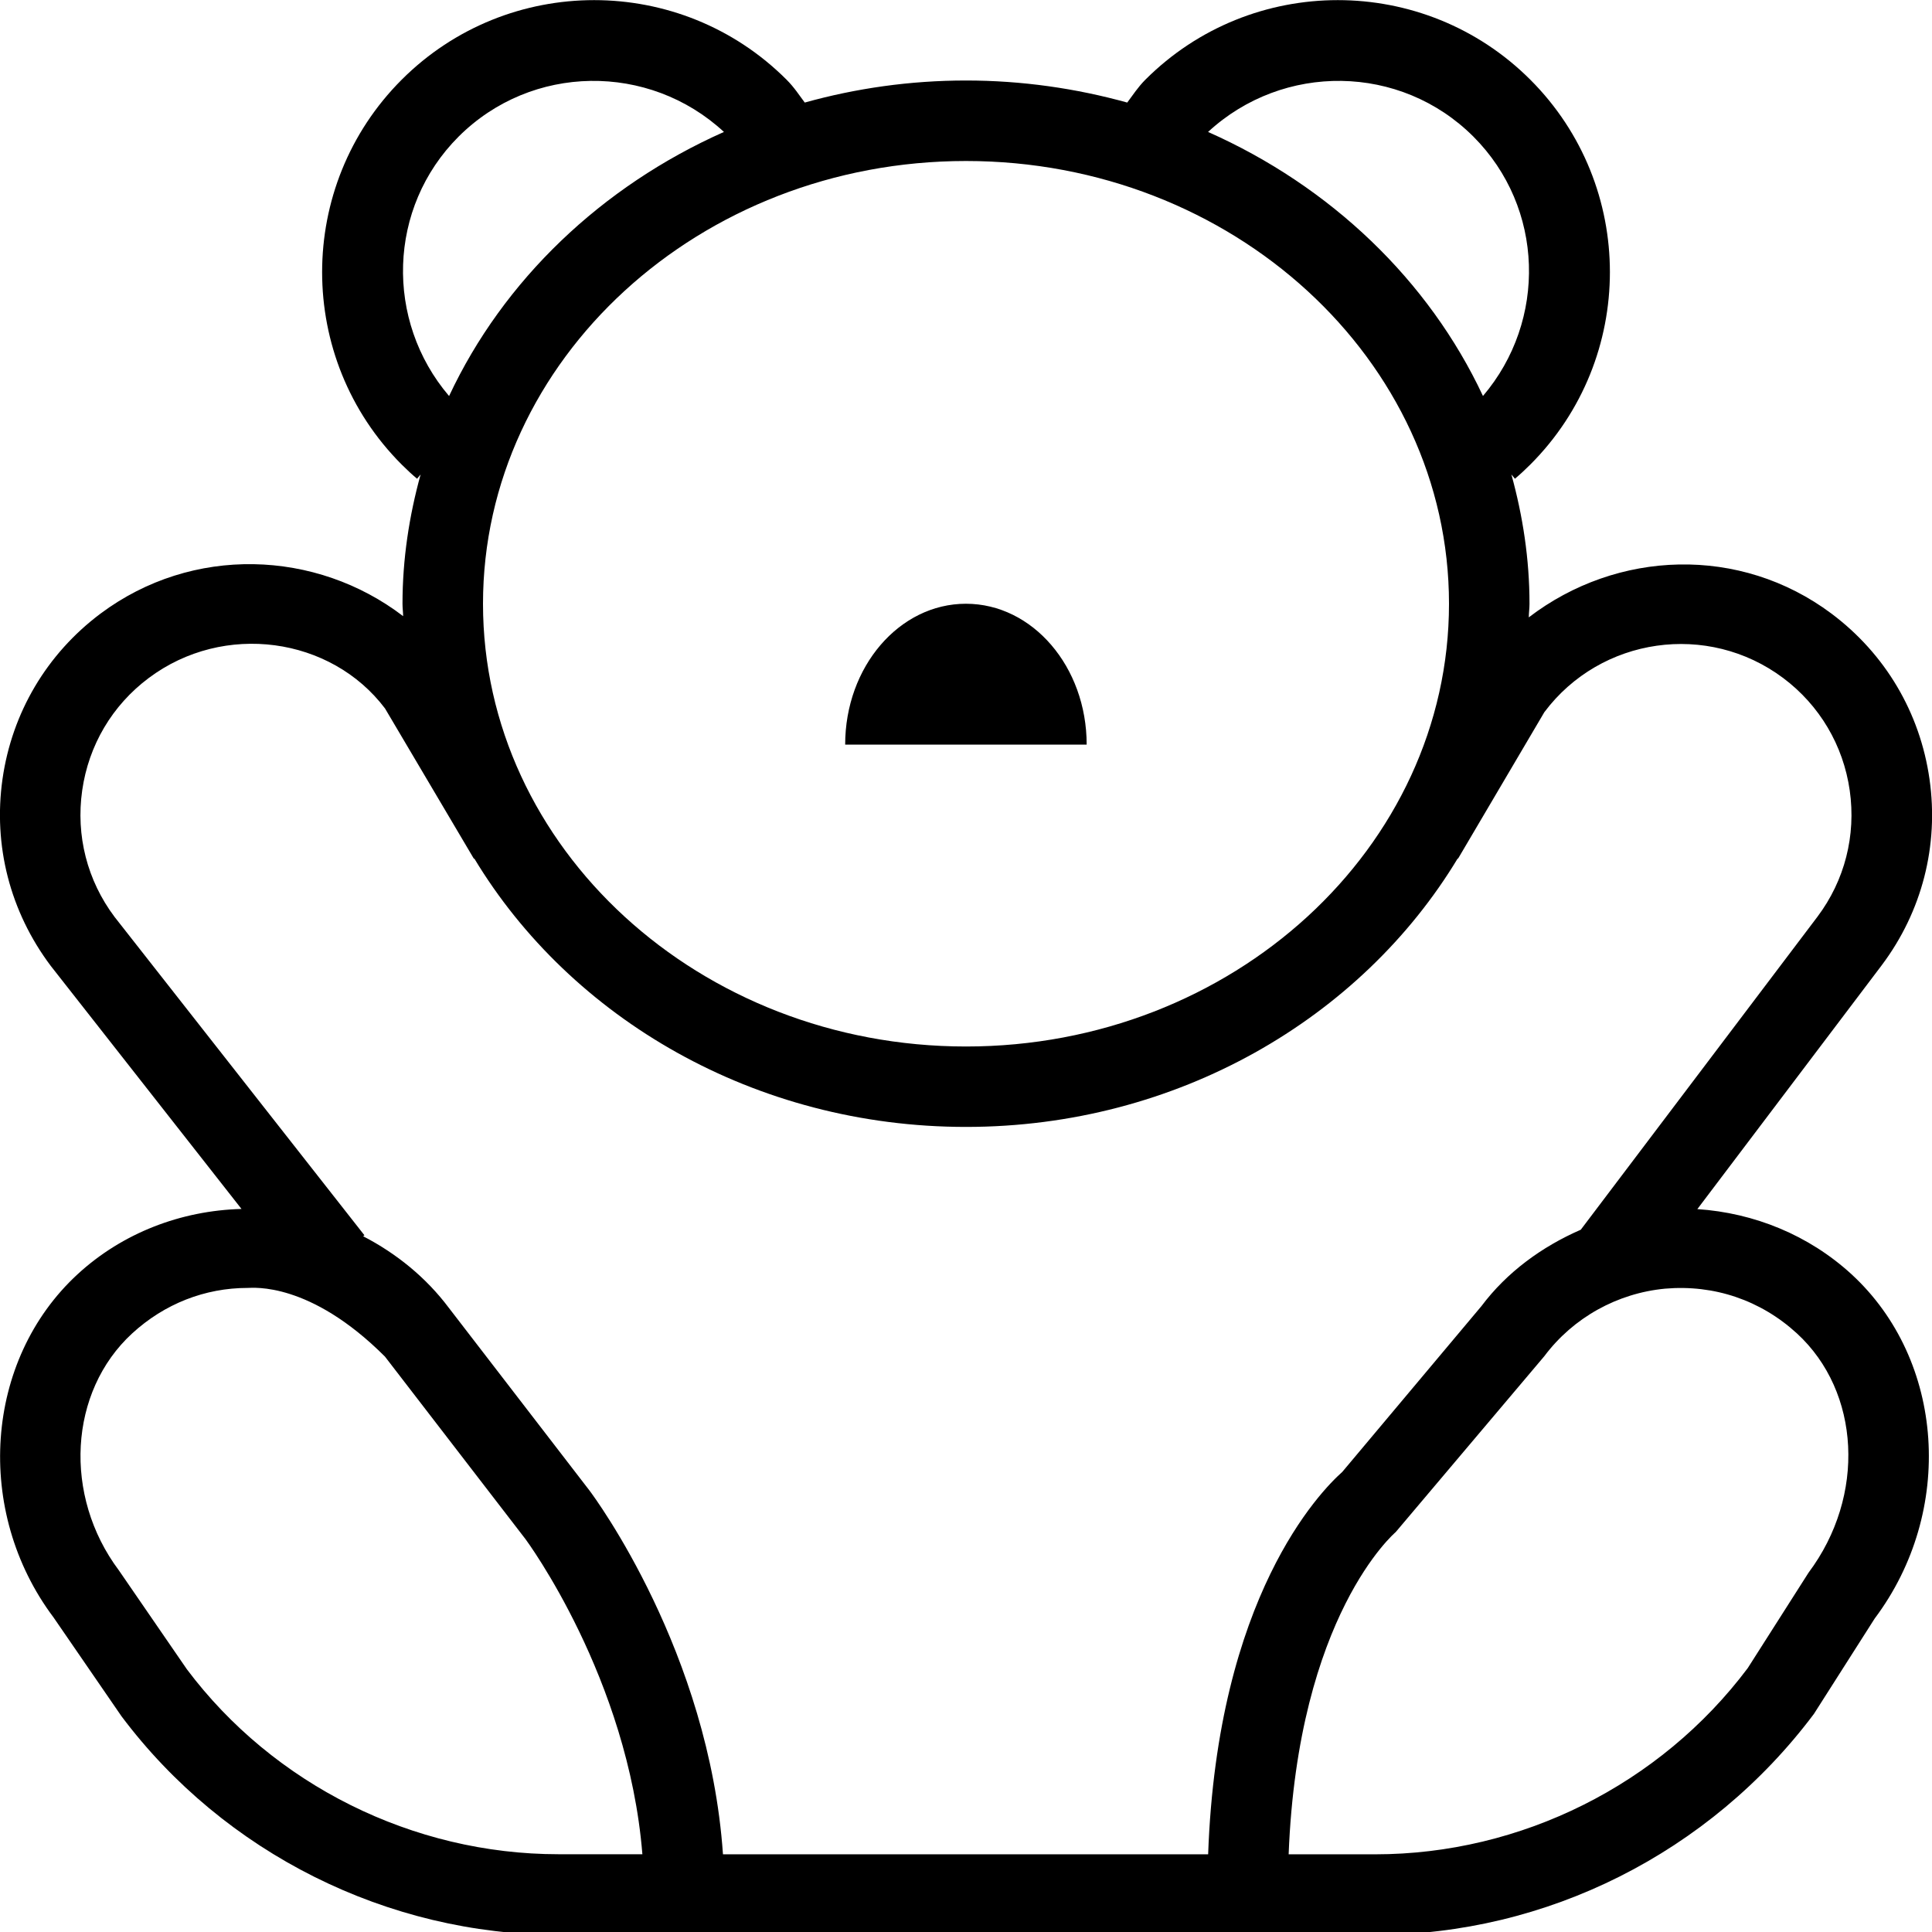
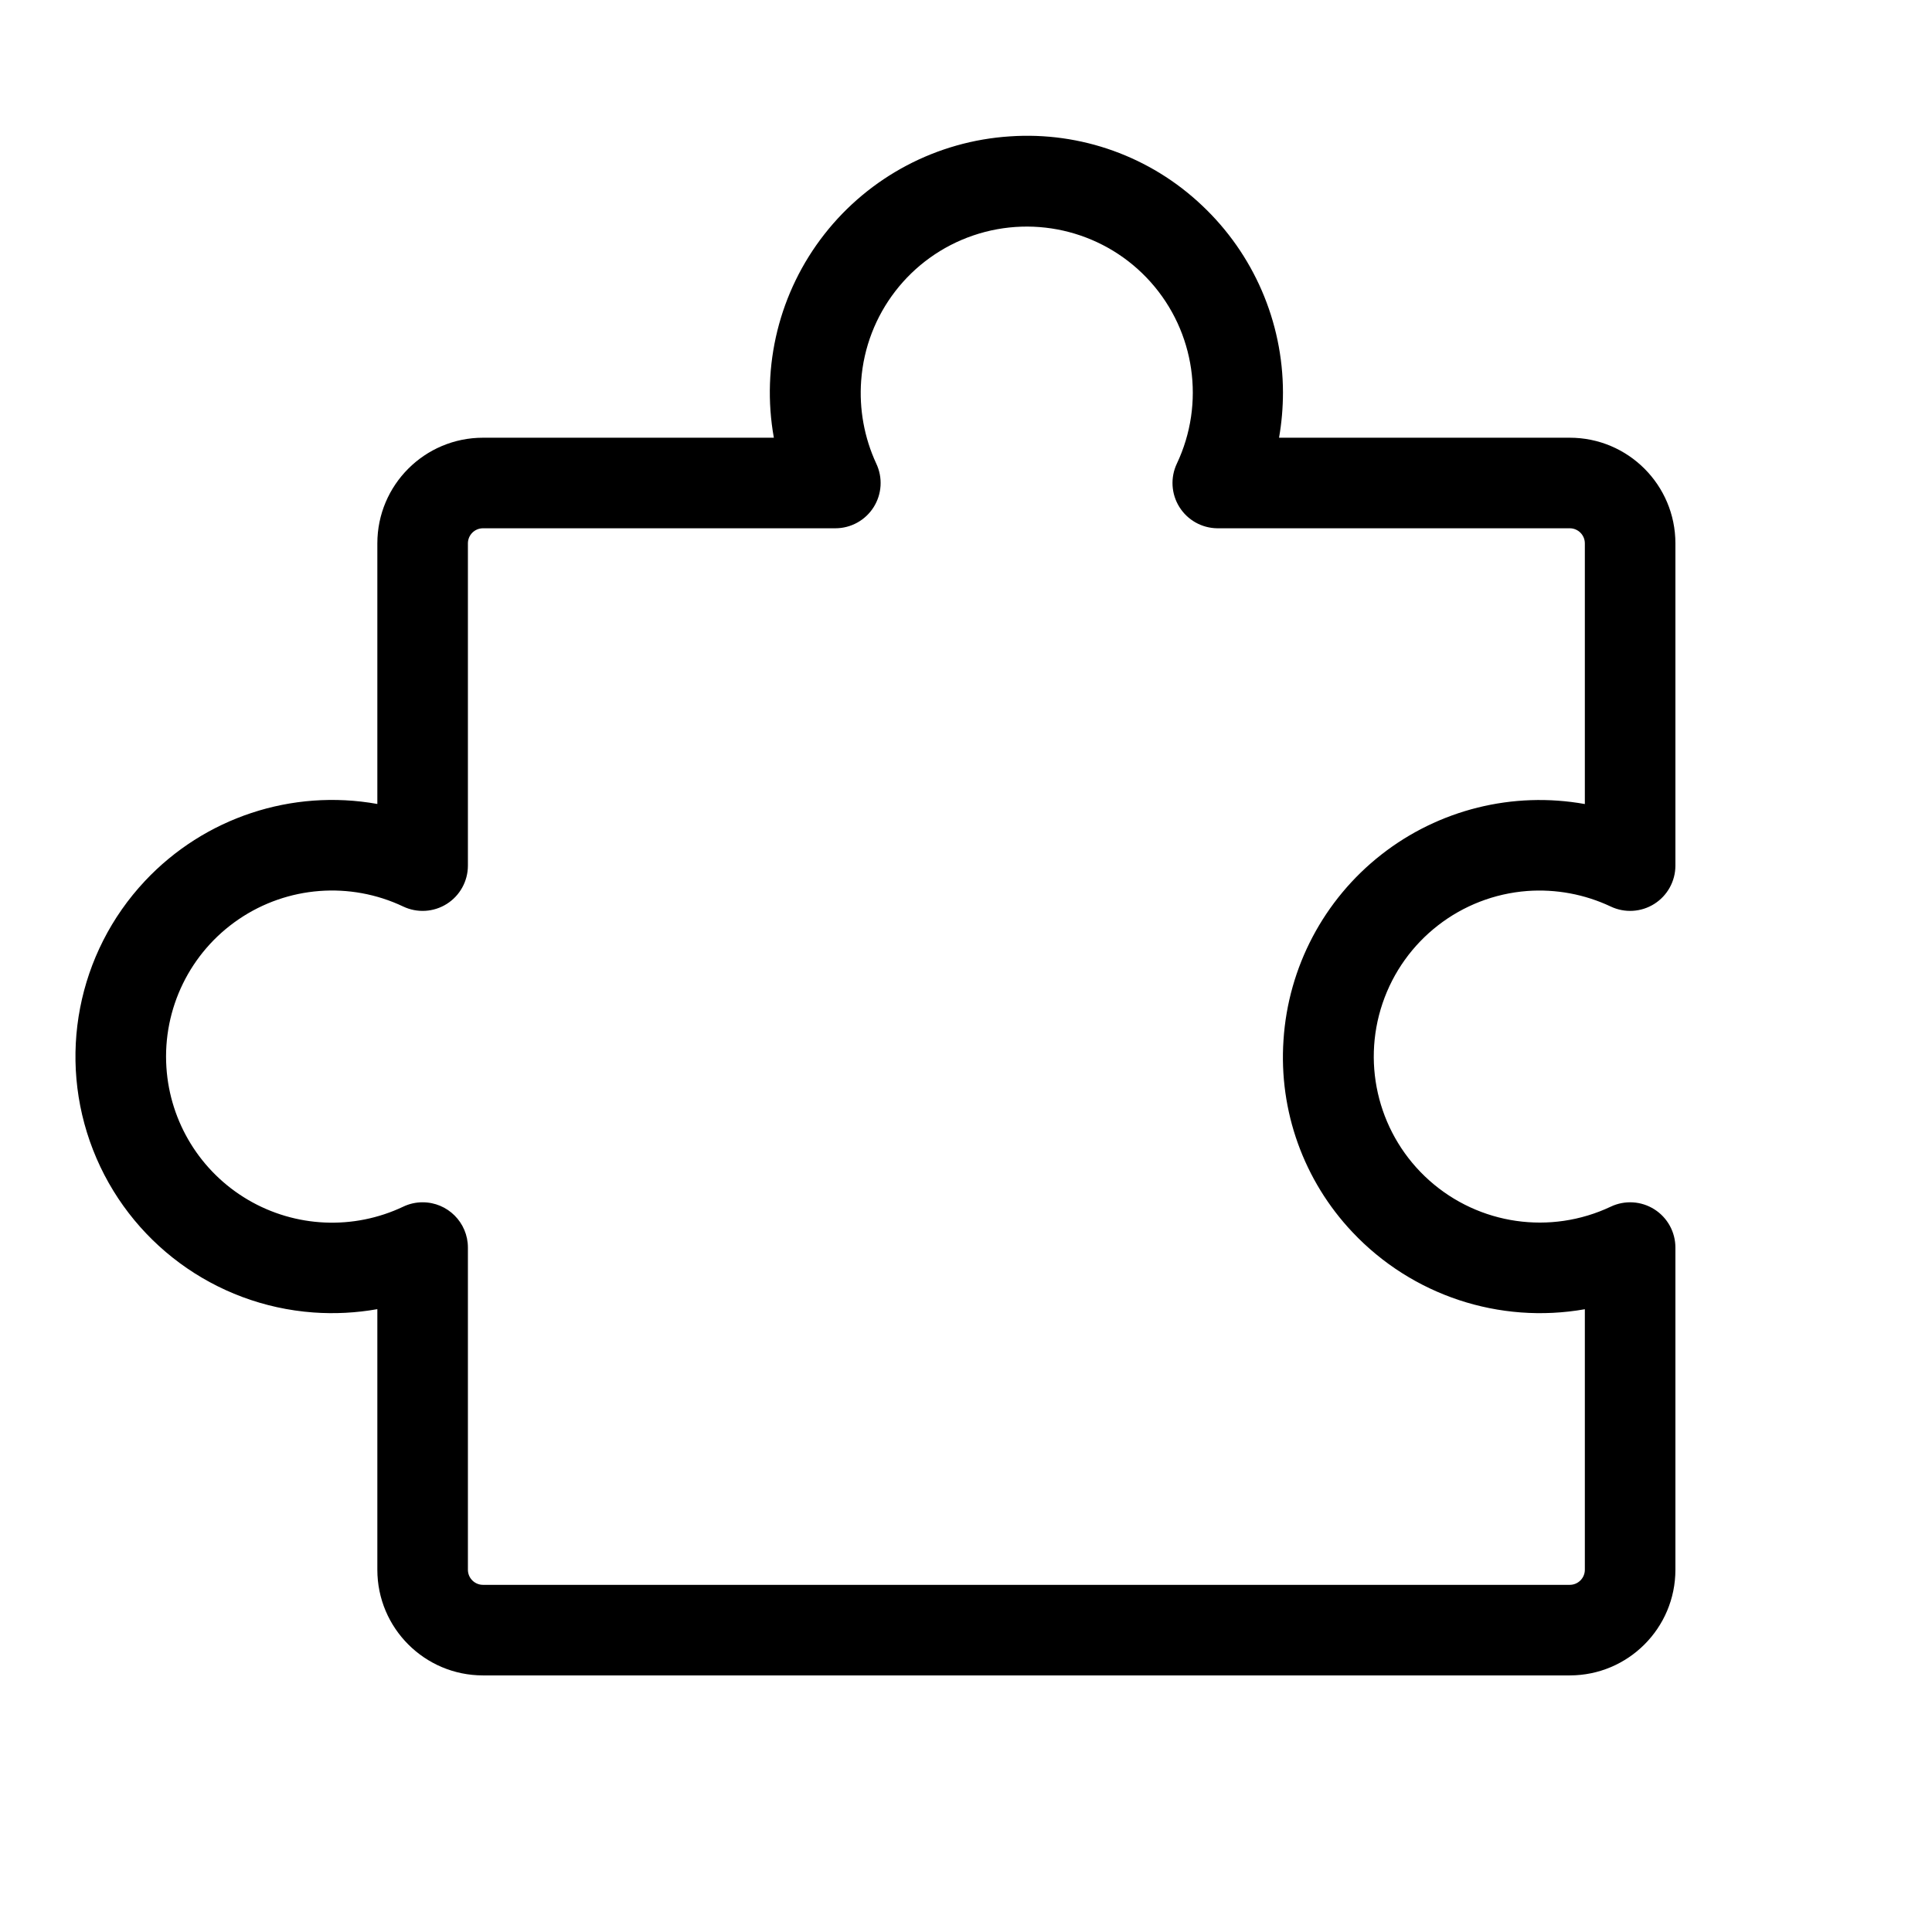
- <svg xmlns="http://www.w3.org/2000/svg" id="Layer_1" data-name="Layer 1" viewBox="0 0 24 24">
-   <path d="m23,15.829c1.16,1.067,1.287,2.946.288,4.277l-.755,1.185c-1.296,1.729-3.326,2.744-5.45,2.744H6.938c-2.124,0-4.153-1.015-5.428-2.714l-.845-1.229c-.988-1.316-.861-3.196.3-4.264.559-.514,1.286-.79,2.035-.81l-2.37-3.02C.124,11.324-.086,10.503.031,9.678c.118-.825.55-1.555,1.217-2.055,1.143-.854,2.679-.795,3.76.031-.001-.052-.008-.102-.008-.154,0-.555.083-1.091.225-1.606l-.044.053c-.062-.052-.125-.11-.191-.176-1.318-1.318-1.318-3.463,0-4.781s3.463-1.318,4.781,0c.096.096.155.19.226.284.635-.177,1.307-.274,2.003-.274s1.367.098,2.003.274c.071-.094.13-.188.225-.284,1.318-1.318,3.463-1.318,4.782,0s1.318,3.463,0,4.781c-.065.065-.129.124-.191.176l-.044-.053c.142.515.225,1.051.225,1.606,0,.057-.008.112-.009.169,1.098-.84,2.625-.896,3.761-.046.667.5,1.099,1.229,1.217,2.055.118.825-.093,1.646-.593,2.312l-2.291,3.03c.706.047,1.385.323,1.915.809ZM15.007,1.639c1.521.675,2.741,1.841,3.415,3.28.797-.935.764-2.338-.119-3.222-.907-.906-2.363-.92-3.296-.058Zm-3.007.361c-3.309,0-6,2.468-6,5.5s2.691,5.5,6,5.5,6-2.468,6-5.5-2.691-5.5-6-5.5Zm-6.421,2.919c.674-1.439,1.894-2.604,3.414-3.28-.931-.862-2.388-.848-3.296.058-.883.883-.916,2.287-.119,3.222Zm2.401,18.116c-.176-2.189-1.438-3.896-1.451-3.914l-1.747-2.269c-.933-.933-1.639-.853-1.705-.853-.531,0-1.034.197-1.435.565-.788.724-.86,2.017-.165,2.944l.845,1.229c1.075,1.432,2.805,2.297,4.616,2.297h1.042Zm7.028,0c.114-3.202,1.392-4.506,1.666-4.75l1.729-2.06c.315-.42.748-.737,1.234-.949l2.94-3.888c.339-.451.481-1.009.401-1.569s-.374-1.057-.826-1.396c-.936-.701-2.266-.511-2.967.423l-1.073,1.821-.004-.003c-1.199,1.987-3.486,3.335-6.108,3.335s-4.909-1.347-6.108-3.334l-.005.003-1.104-1.867c-.67-.888-2.001-1.079-2.936-.378-.453.339-.746.835-.826,1.396s.062,1.118.402,1.571l3.104,3.955-.016.012c.413.214.781.511,1.065.89l1.747,2.269c.068.09,1.484,2.006,1.658,4.519h6.026Zm7.315-6.47c-.451-.414-1.029-.609-1.637-.557-.595.056-1.143.36-1.501.838l-1.847,2.186c-.008.007-1.214,1.032-1.33,4.003h1.074c1.812,0,3.542-.865,4.629-2.313l.755-1.185c.716-.956.644-2.248-.143-2.972Zm-11.824-7.315c0-.967.672-1.75,1.5-1.75s1.5.783,1.5,1.75h-3Z" />
+ <svg xmlns="http://www.w3.org/2000/svg" viewBox="0 0 256 256" fill="currentColor">
+   <path d="M219.21,160.24a6,6,0,0,0-5.78-.35,22,22,0,1,1-11.05-41.83,22.15,22.15,0,0,1,11.05,2.06A6,6,0,0,0,222,114.7V72a14,14,0,0,0-14-14H169.48a35,35,0,0,0,.52-6,34.1,34.1,0,0,0-10.73-24.78,33.64,33.64,0,0,0-25.45-9.15A34,34,0,0,0,102.54,58H64A14,14,0,0,0,50,72v34.53a34,34,0,0,0-30.79,10.2,34,34,0,0,0,22.31,57.18,34.34,34.34,0,0,0,8.48-.44V208a14,14,0,0,0,14,14H208a14,14,0,0,0,14-14V165.31A6,6,0,0,0,219.21,160.24ZM210,208a2,2,0,0,1-2,2H64a2,2,0,0,1-2-2V165.31a6,6,0,0,0-6-6,5.92,5.92,0,0,0-2.57.58,22,22,0,0,1-31.38-18.46,22,22,0,0,1,31.38-21.31A6,6,0,0,0,62,114.7V72a2,2,0,0,1,2-2h46.69a6,6,0,0,0,5.42-8.57,22.25,22.25,0,0,1-2-11,22,22,0,1,1,41.83,11A6,6,0,0,0,161.3,70H208a2,2,0,0,1,2,2v34.54a34,34,0,0,0-39.93,31.28,33.71,33.71,0,0,0,9.14,25.45A34.15,34.15,0,0,0,210,173.48Z" />
</svg>
